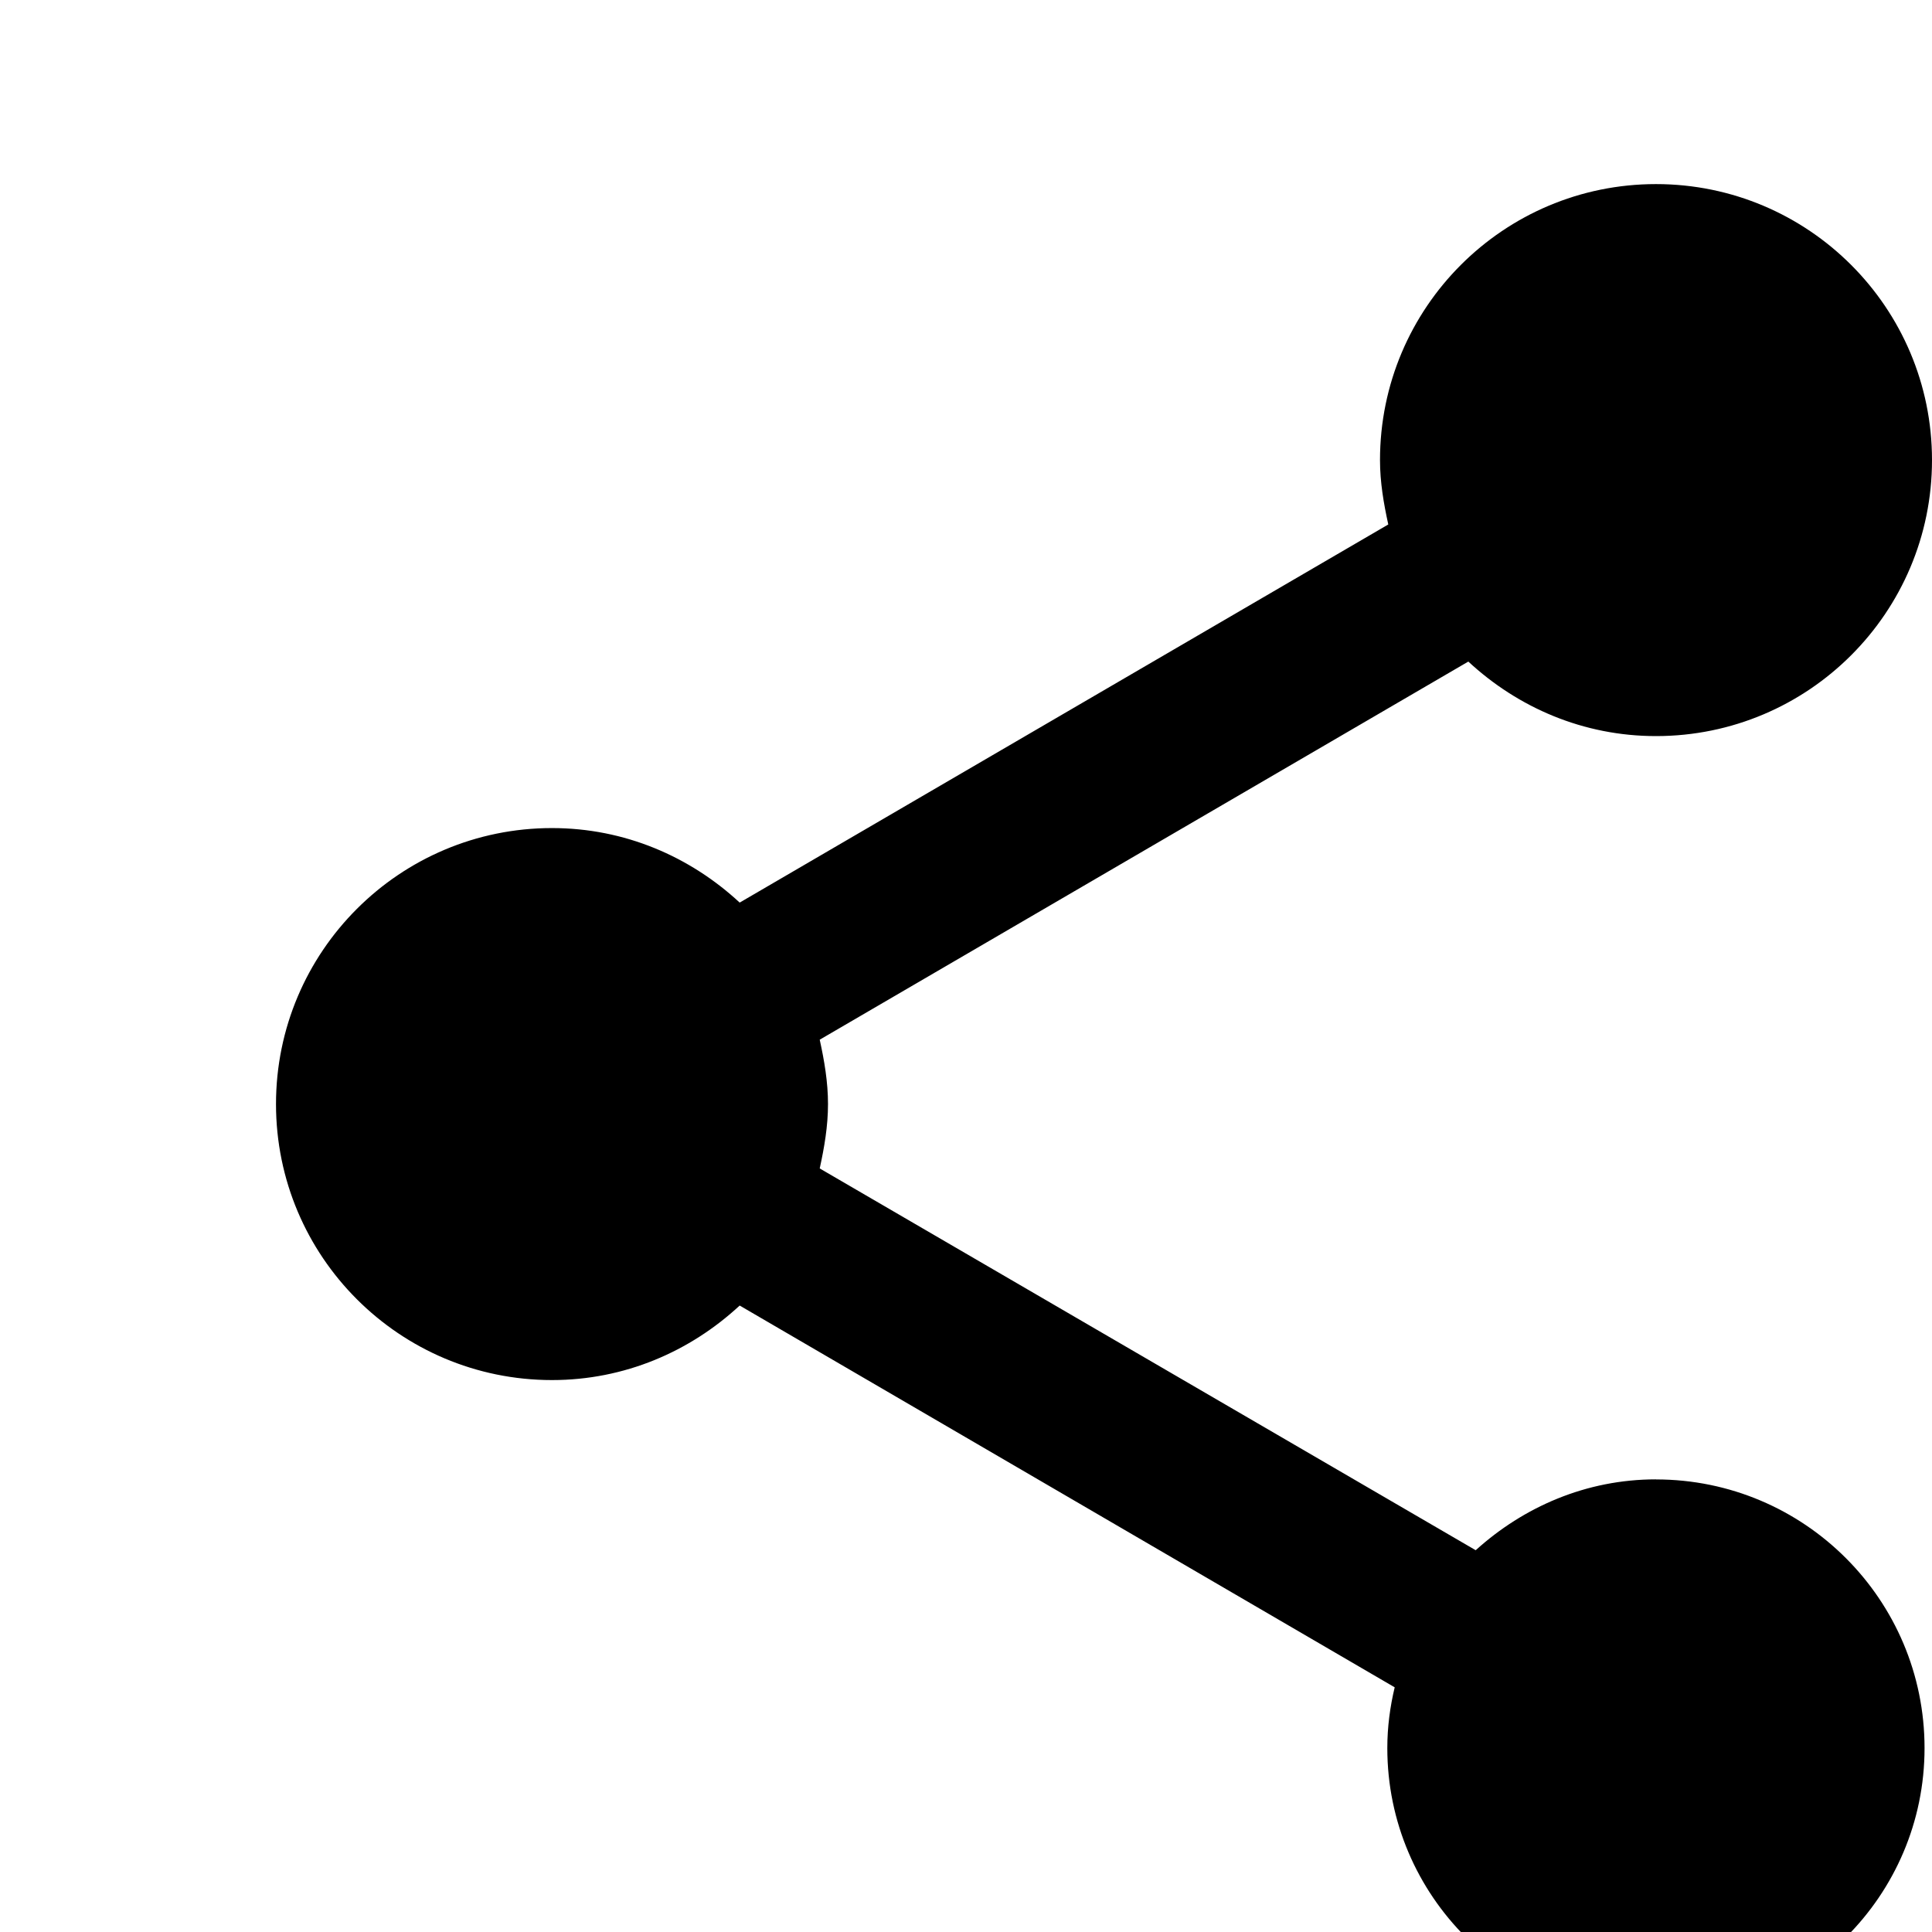
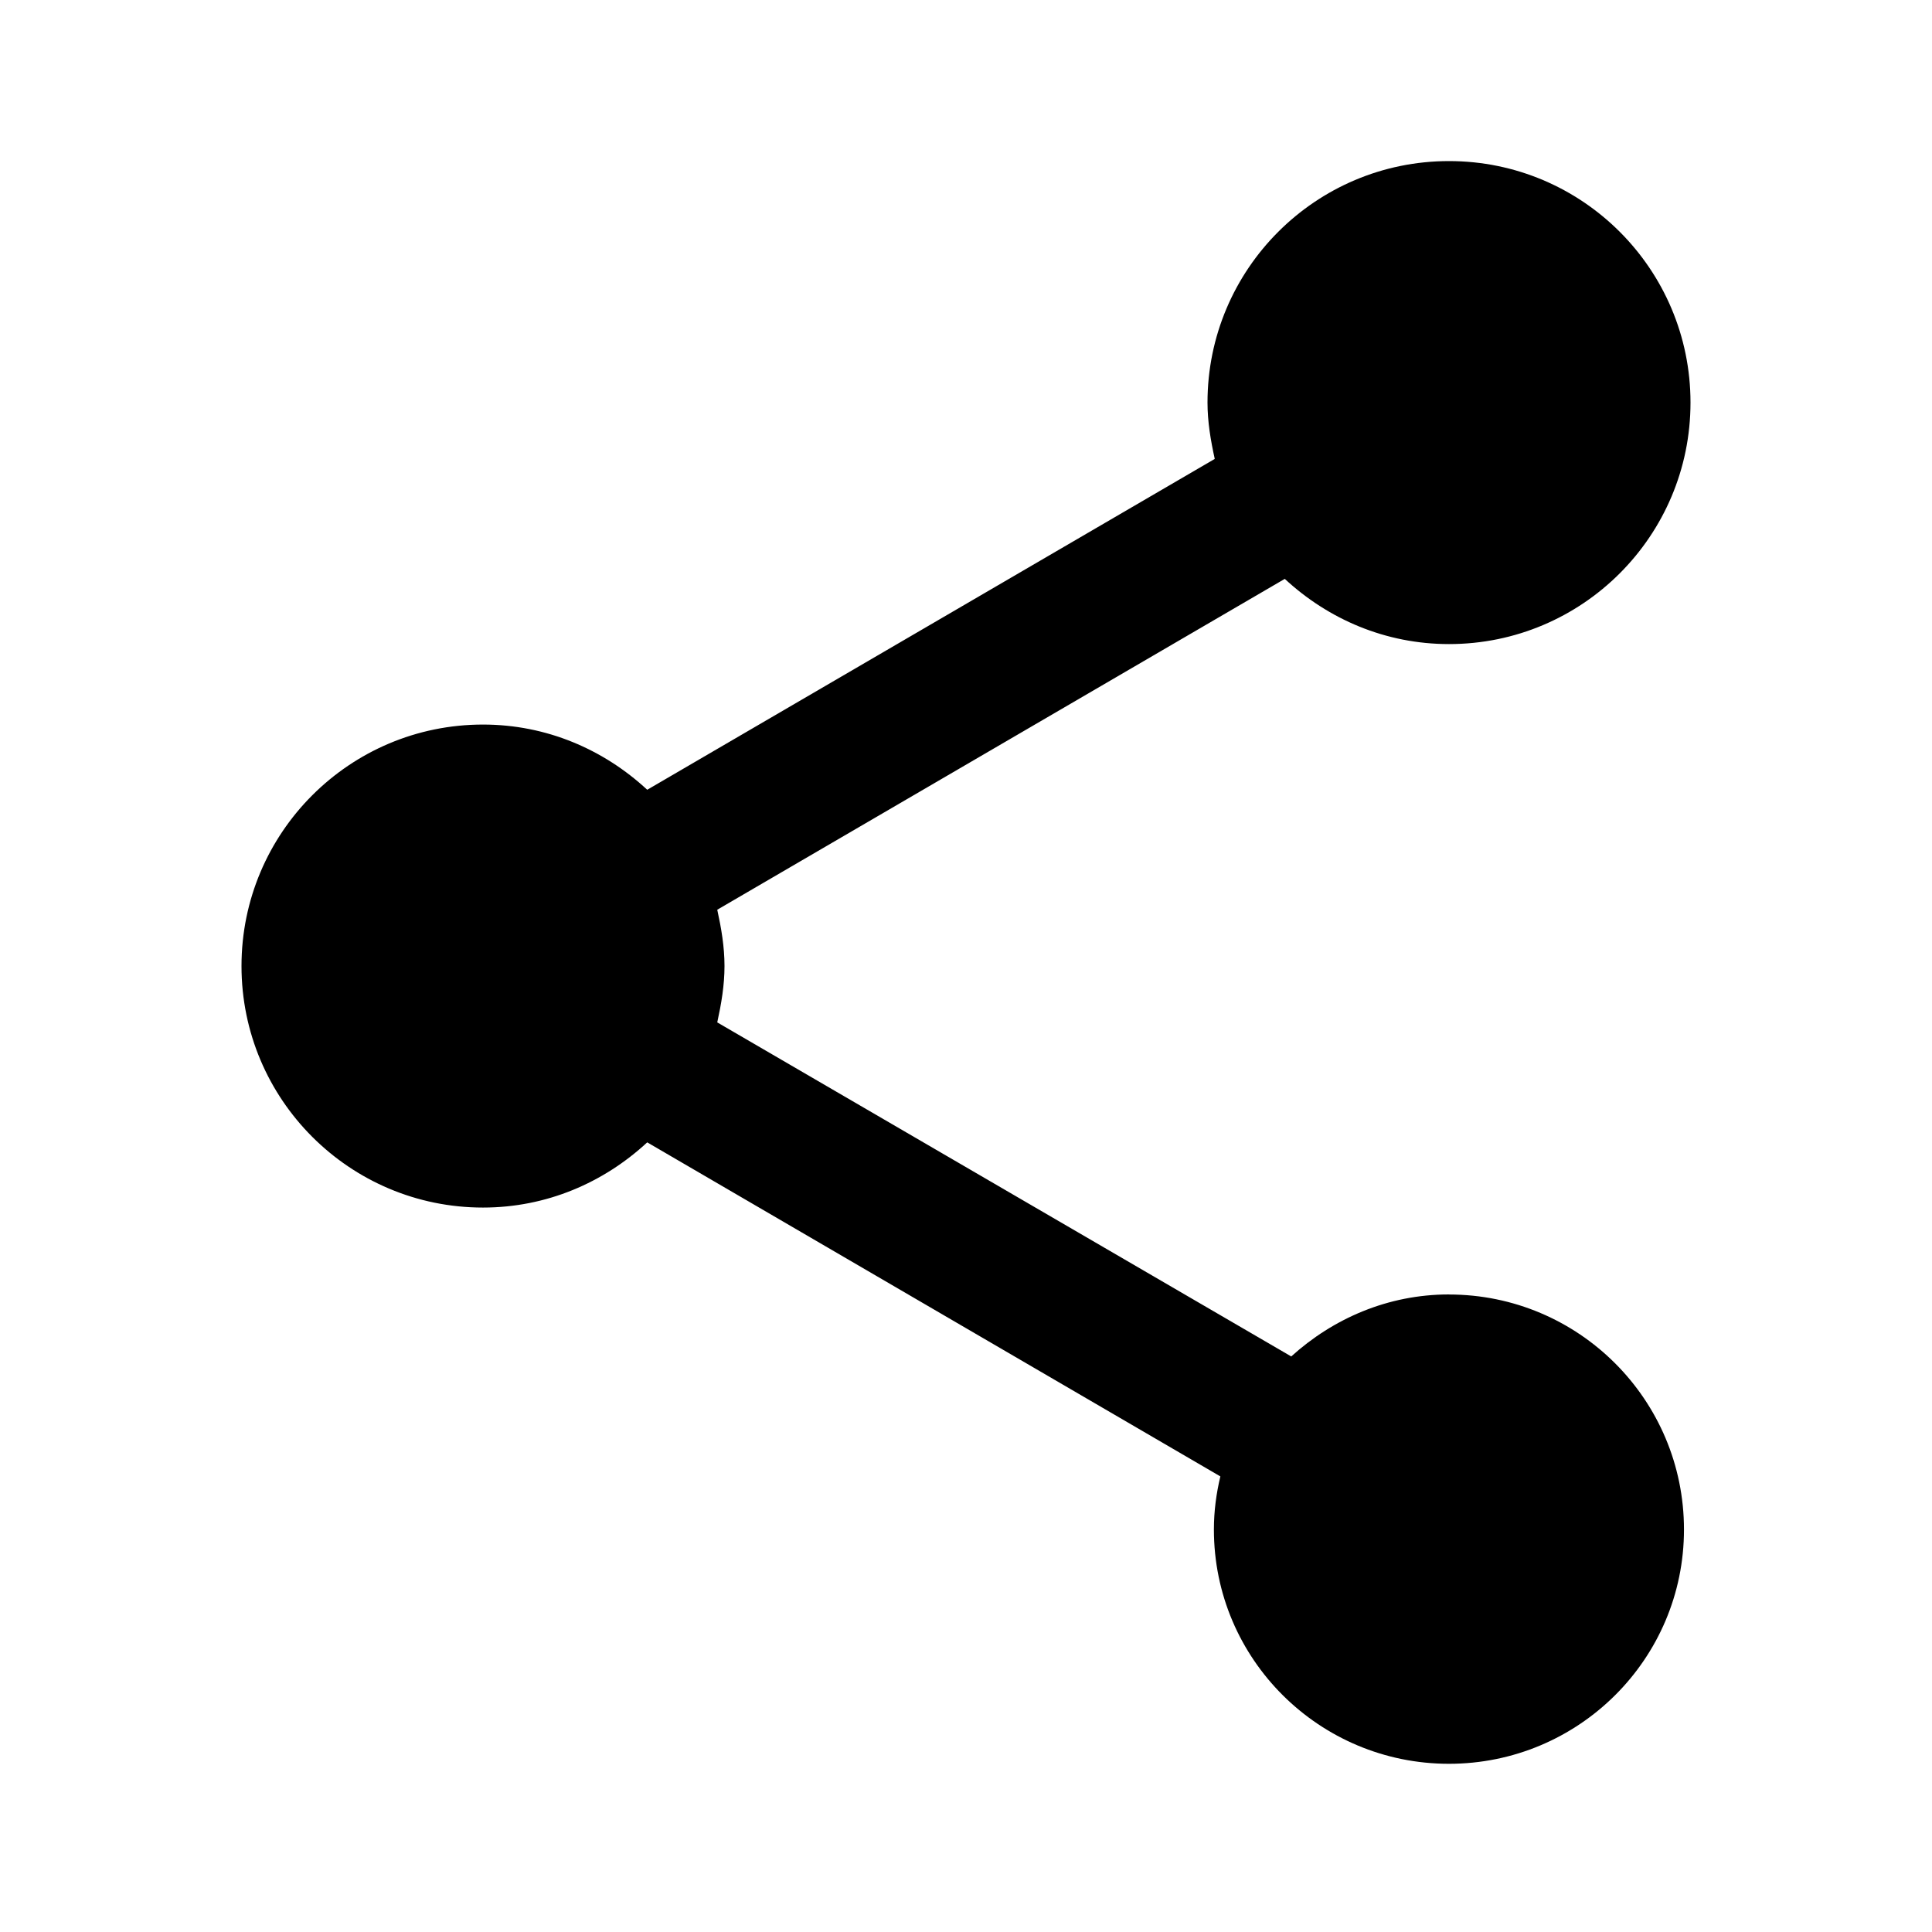
- <svg xmlns="http://www.w3.org/2000/svg" height="18px" viewBox="0 0 28 28" width="18px" fill="#000000">
+ <svg xmlns="http://www.w3.org/2000/svg" height="18px" viewBox="0 0 32 32" width="18px" fill="#000000">
  <path d="M24 21.44c-1.013 0-1.92 0.4-2.613 1.027l-9.507-5.533c0.067-0.307 0.12-0.613 0.12-0.933s-0.053-0.627-0.12-0.933l9.4-5.48c0.72 0.667 1.667 1.080 2.72 1.080 2.209 0 4-1.791 4-4v0c0-2.209-1.791-4-4-4v0c-2.209 0-4 1.791-4 4v0c0 0.32 0.053 0.627 0.12 0.933l-9.4 5.48c-0.72-0.667-1.667-1.080-2.72-1.080-2.209 0-4 1.791-4 4v0c0 2.209 1.791 4 4 4v0c1.053 0 2-0.413 2.72-1.080l9.493 5.533c-0.067 0.28-0.107 0.573-0.107 0.88 0 2.147 1.747 3.88 3.893 3.88s3.893-1.733 3.893-3.88c0-2.15-1.743-3.893-3.893-3.893v0z" />
</svg>
